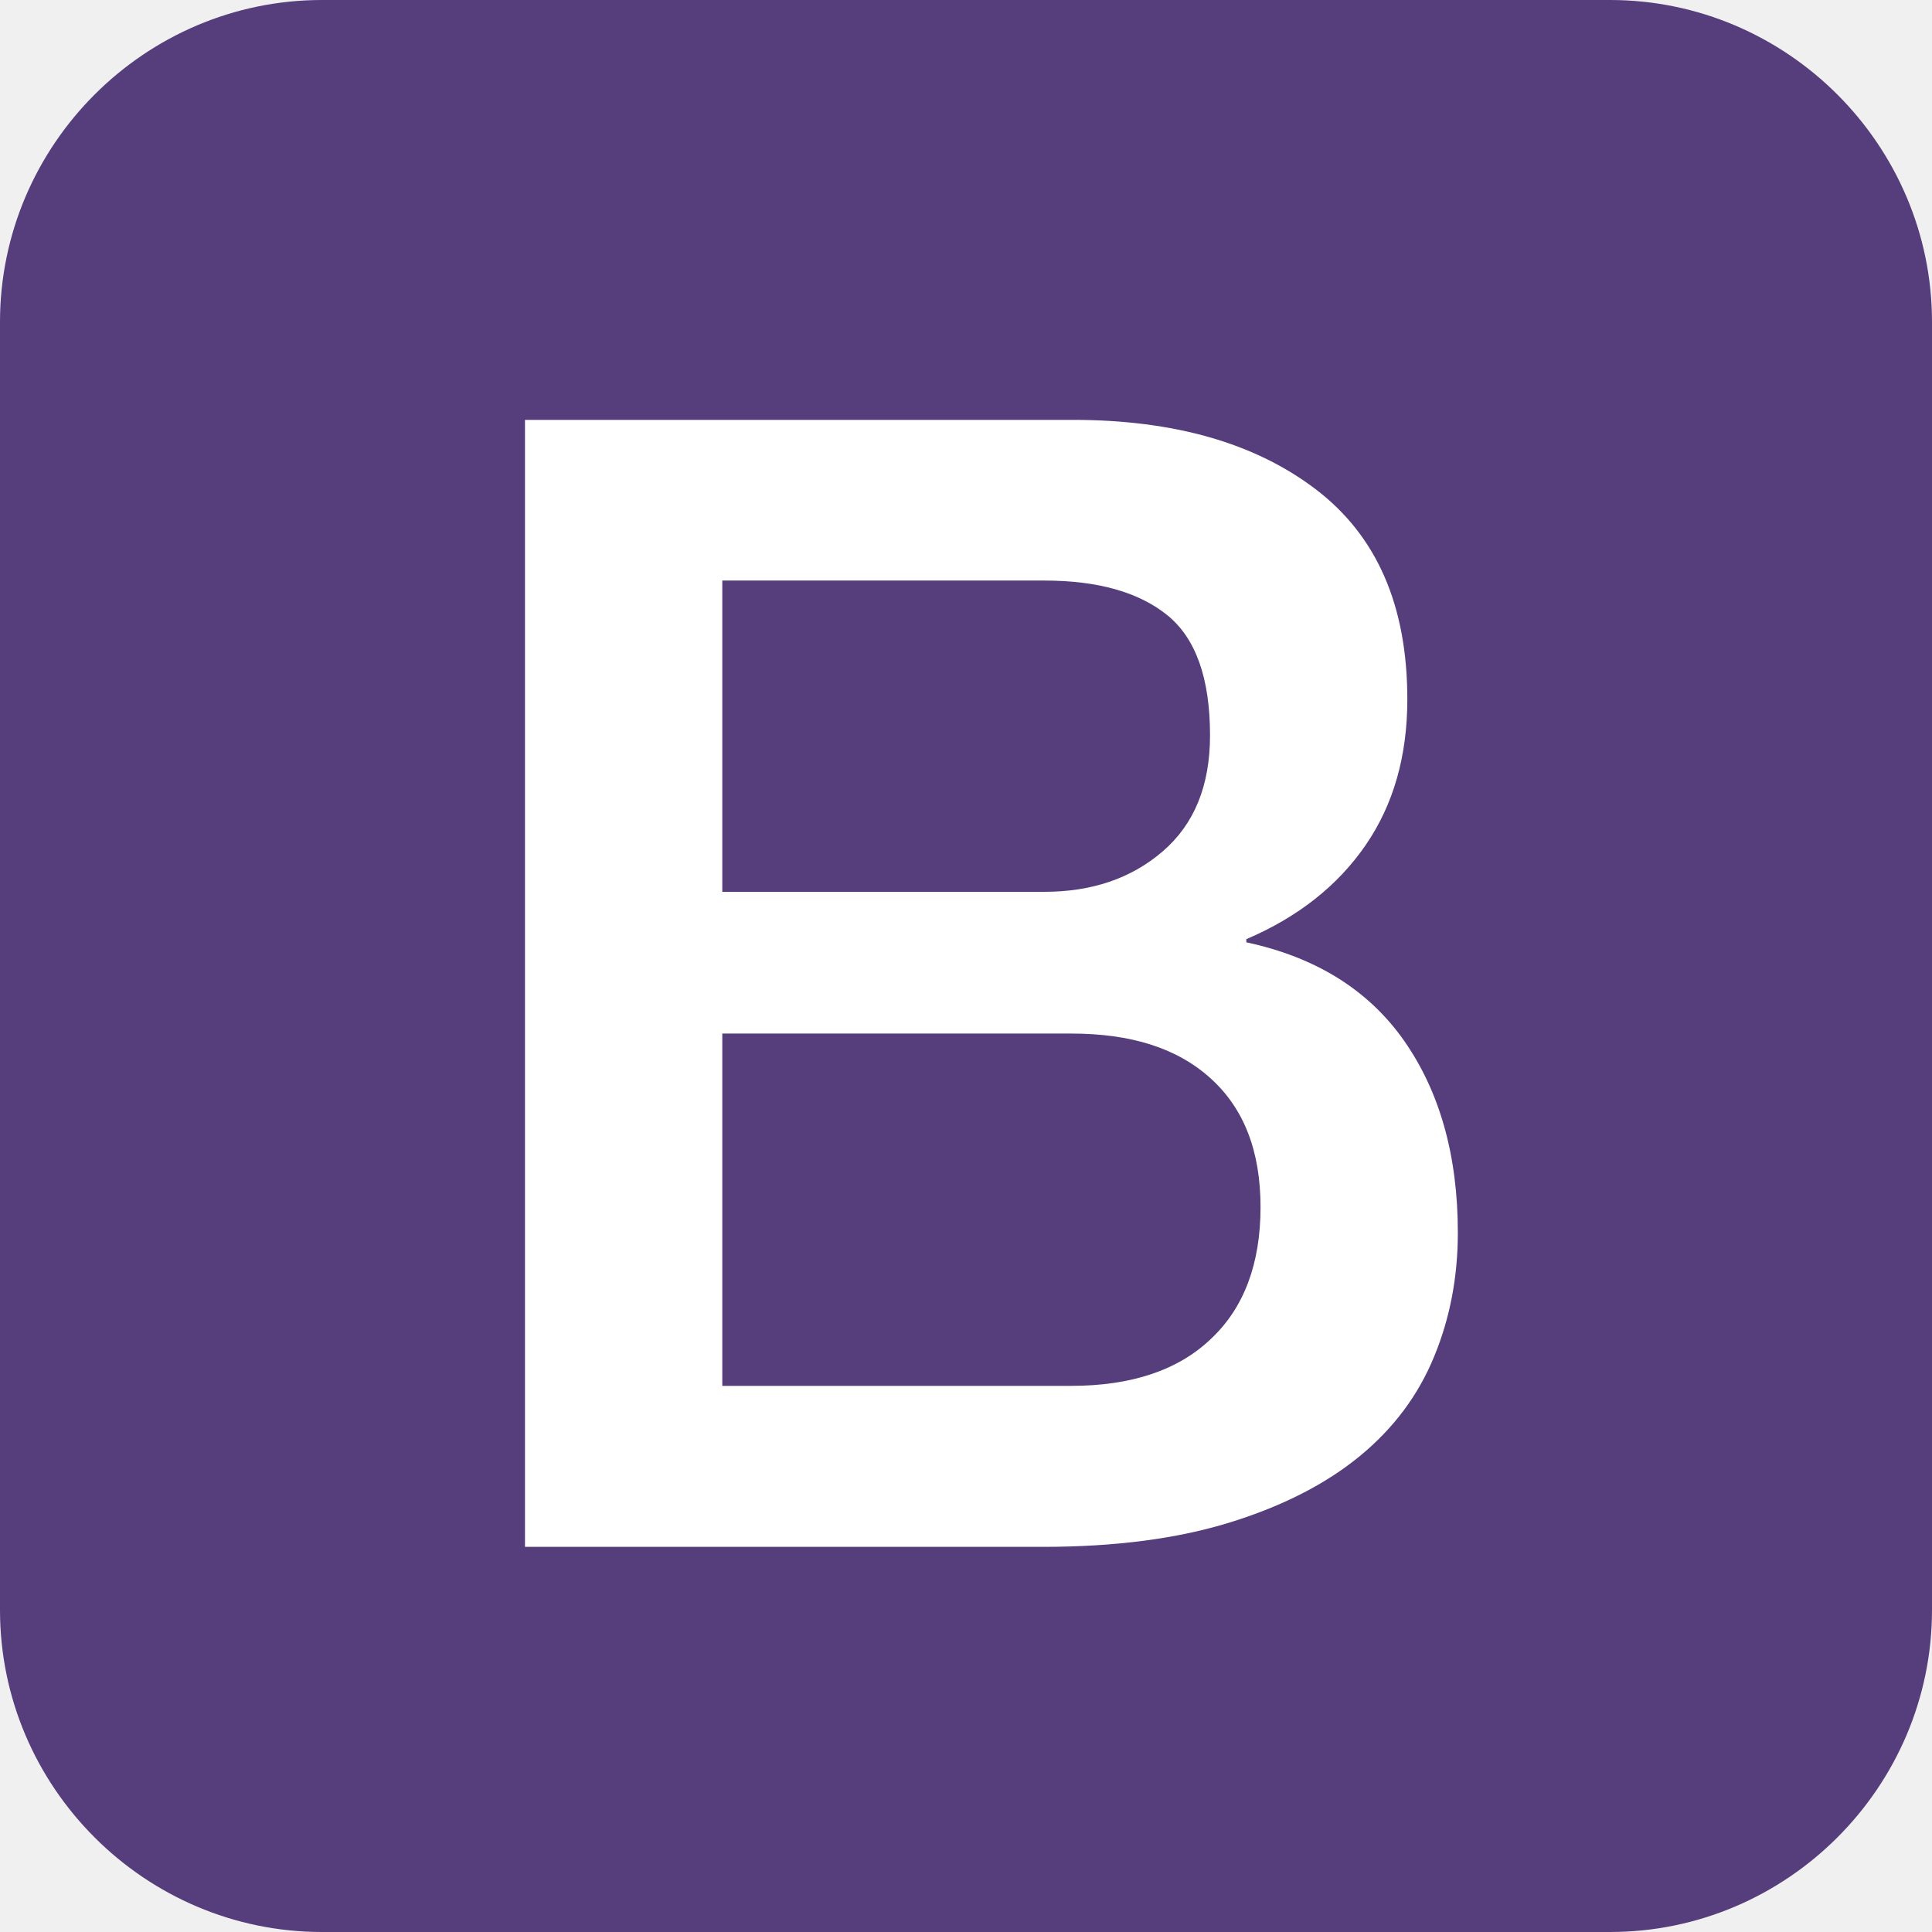
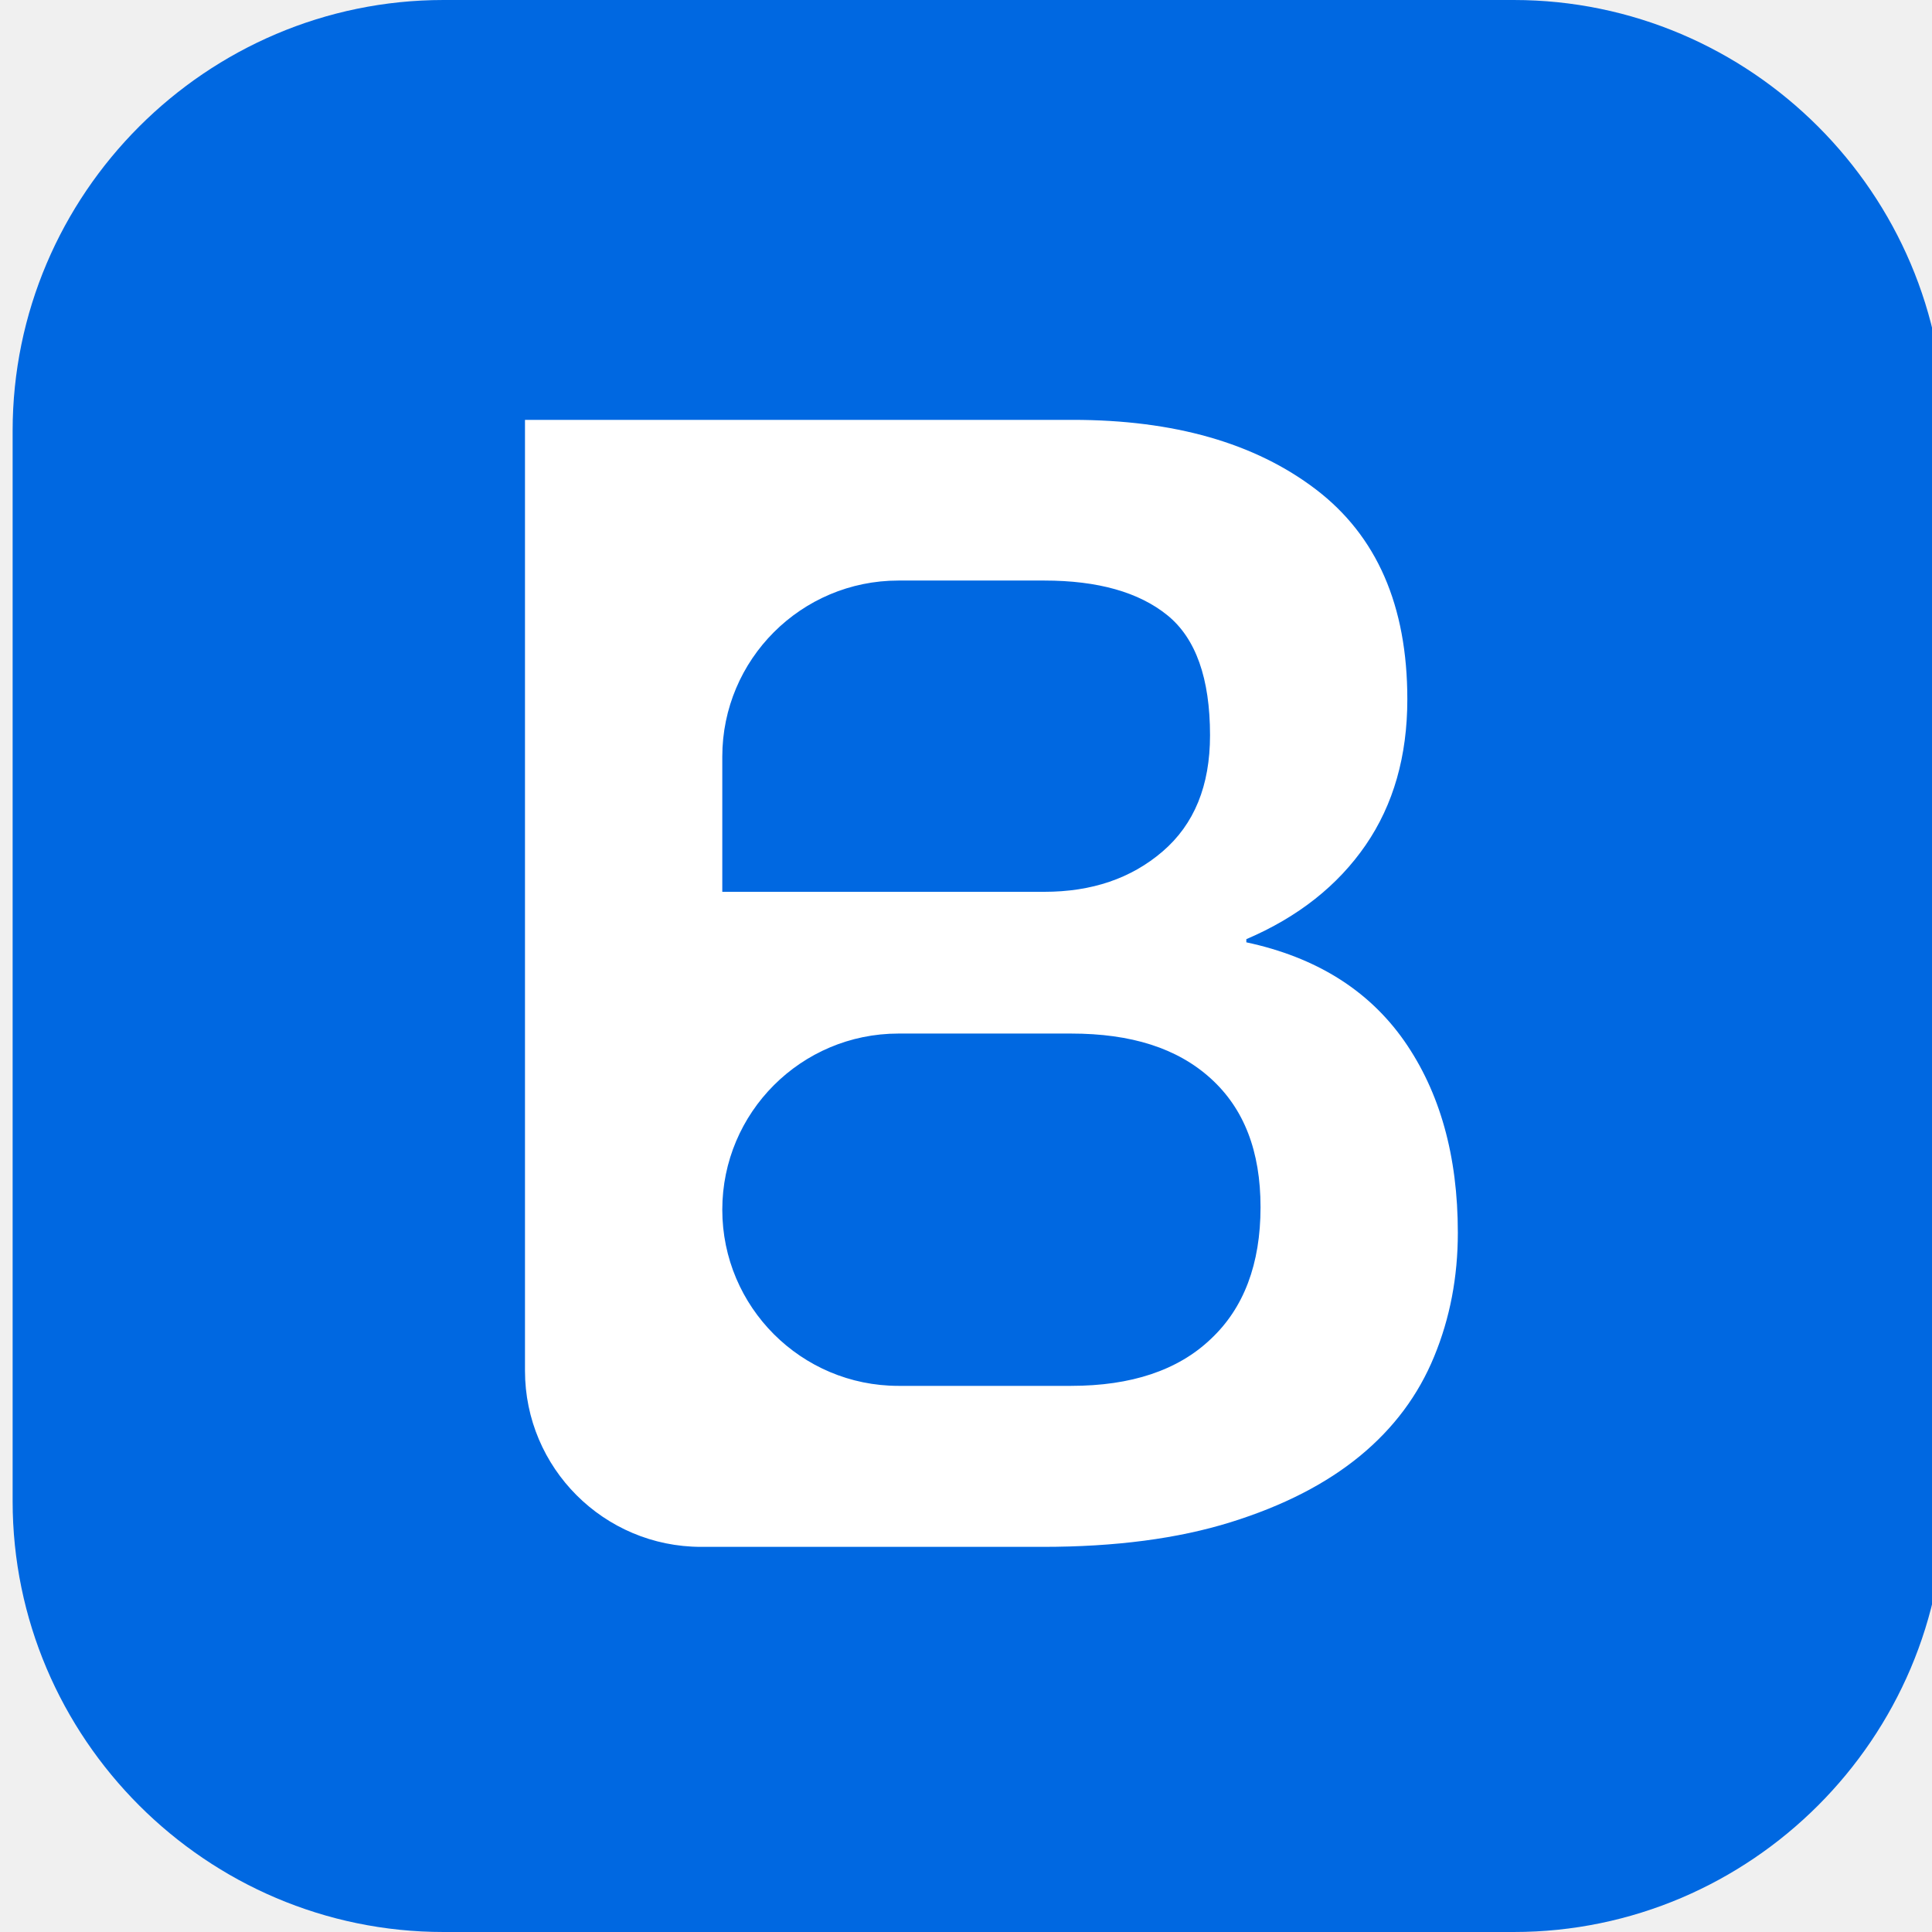
- <svg xmlns="http://www.w3.org/2000/svg" viewBox="0 0 612 612">
-   <path fill="#563D7C" d="M612 510c0 56.1-45.9 102-102 102H102C45.9 612 0 566.1 0 510V102C0 45.9 45.9 0 102 0h408c56.1 0 102 45.9 102 102v408z" />
-   <path fill="#FFF" d="M166.3 133h173.5c32 0 57.7 7.3 77 22s29 36.8 29 66.5c0 18-4.4 33.4-13.2 46.2-8.8 12.8-21.4 22.8-37.8 29.8v1c22 4.7 38.7 15.1 50 31.2 11.3 16.2 17 36.4 17 60.8 0 14-2.5 27.1-7.5 39.2-5 12.2-12.8 22.7-23.5 31.5s-24.3 15.8-41 21-36.5 7.8-59.5 7.8h-164V133zm62.5 149.5h102c15 0 27.5-4.2 37.5-12.8s15-20.8 15-36.8c0-18-4.5-30.7-13.5-38s-22-11-39-11h-102v98.6zm0 156.5h110.5c19 0 33.8-4.9 44.2-14.8 10.5-9.8 15.8-23.8 15.8-41.8 0-17.7-5.2-31.2-15.8-40.8s-25.2-14.2-44.2-14.2H228.8V439z" />
+ <svg xmlns="http://www.w3.org/2000/svg" version="1.1" id="Capa_1" x="0px" y="0px" viewBox="0 0 612 612" style="enable-background:new 0 0 612 612;" xml:space="preserve">
+   <style type="text/css">
+ 	.st0{fill:#0068E1;}
+ 	.st1{fill:#FFFFFF;}
+ </style>
+   <path class="st0" d="M616,475.5c0,75.1-61.4,136.5-136.5,136.5h-339C65.4,612,4,550.6,4,475.5v-339C4,61.4,65.4,0,140.5,0h339  C554.6,0,616,61.4,616,136.5V475.5z" />
+   <path class="st1" d="M166.3,133h173.5c32,0,57.7,7.3,77,22s29,36.8,29,66.5c0,18-4.4,33.4-13.2,46.2c-8.8,12.8-21.4,22.8-37.8,29.8  v1c22,4.7,38.7,15.1,50,31.2c11.3,16.2,17,36.4,17,60.8c0,14-2.5,27.1-7.5,39.2c-5,12.2-12.8,22.7-23.5,31.5s-24.3,15.8-41,21  s-36.5,7.8-59.5,7.8H222.1c-30.8,0-55.8-25-55.8-55.8L166.3,133L166.3,133z M228.8,282.5h102c15,0,27.5-4.2,37.5-12.8  s15-20.8,15-36.8c0-18-4.5-30.7-13.5-38s-22-11-39-11h-46.2c-30.8,0-55.8,25-55.8,55.8L228.8,282.5L228.8,282.5z M228.8,383.2  c0,30.8,25,55.8,55.8,55.8h54.7c19,0,33.8-4.9,44.2-14.8c10.5-9.8,15.8-23.8,15.8-41.8c0-17.7-5.2-31.2-15.8-40.8  s-25.2-14.2-44.2-14.2h-54.7C253.8,327.4,228.8,352.4,228.8,383.2L228.8,383.2z" />
</svg>
